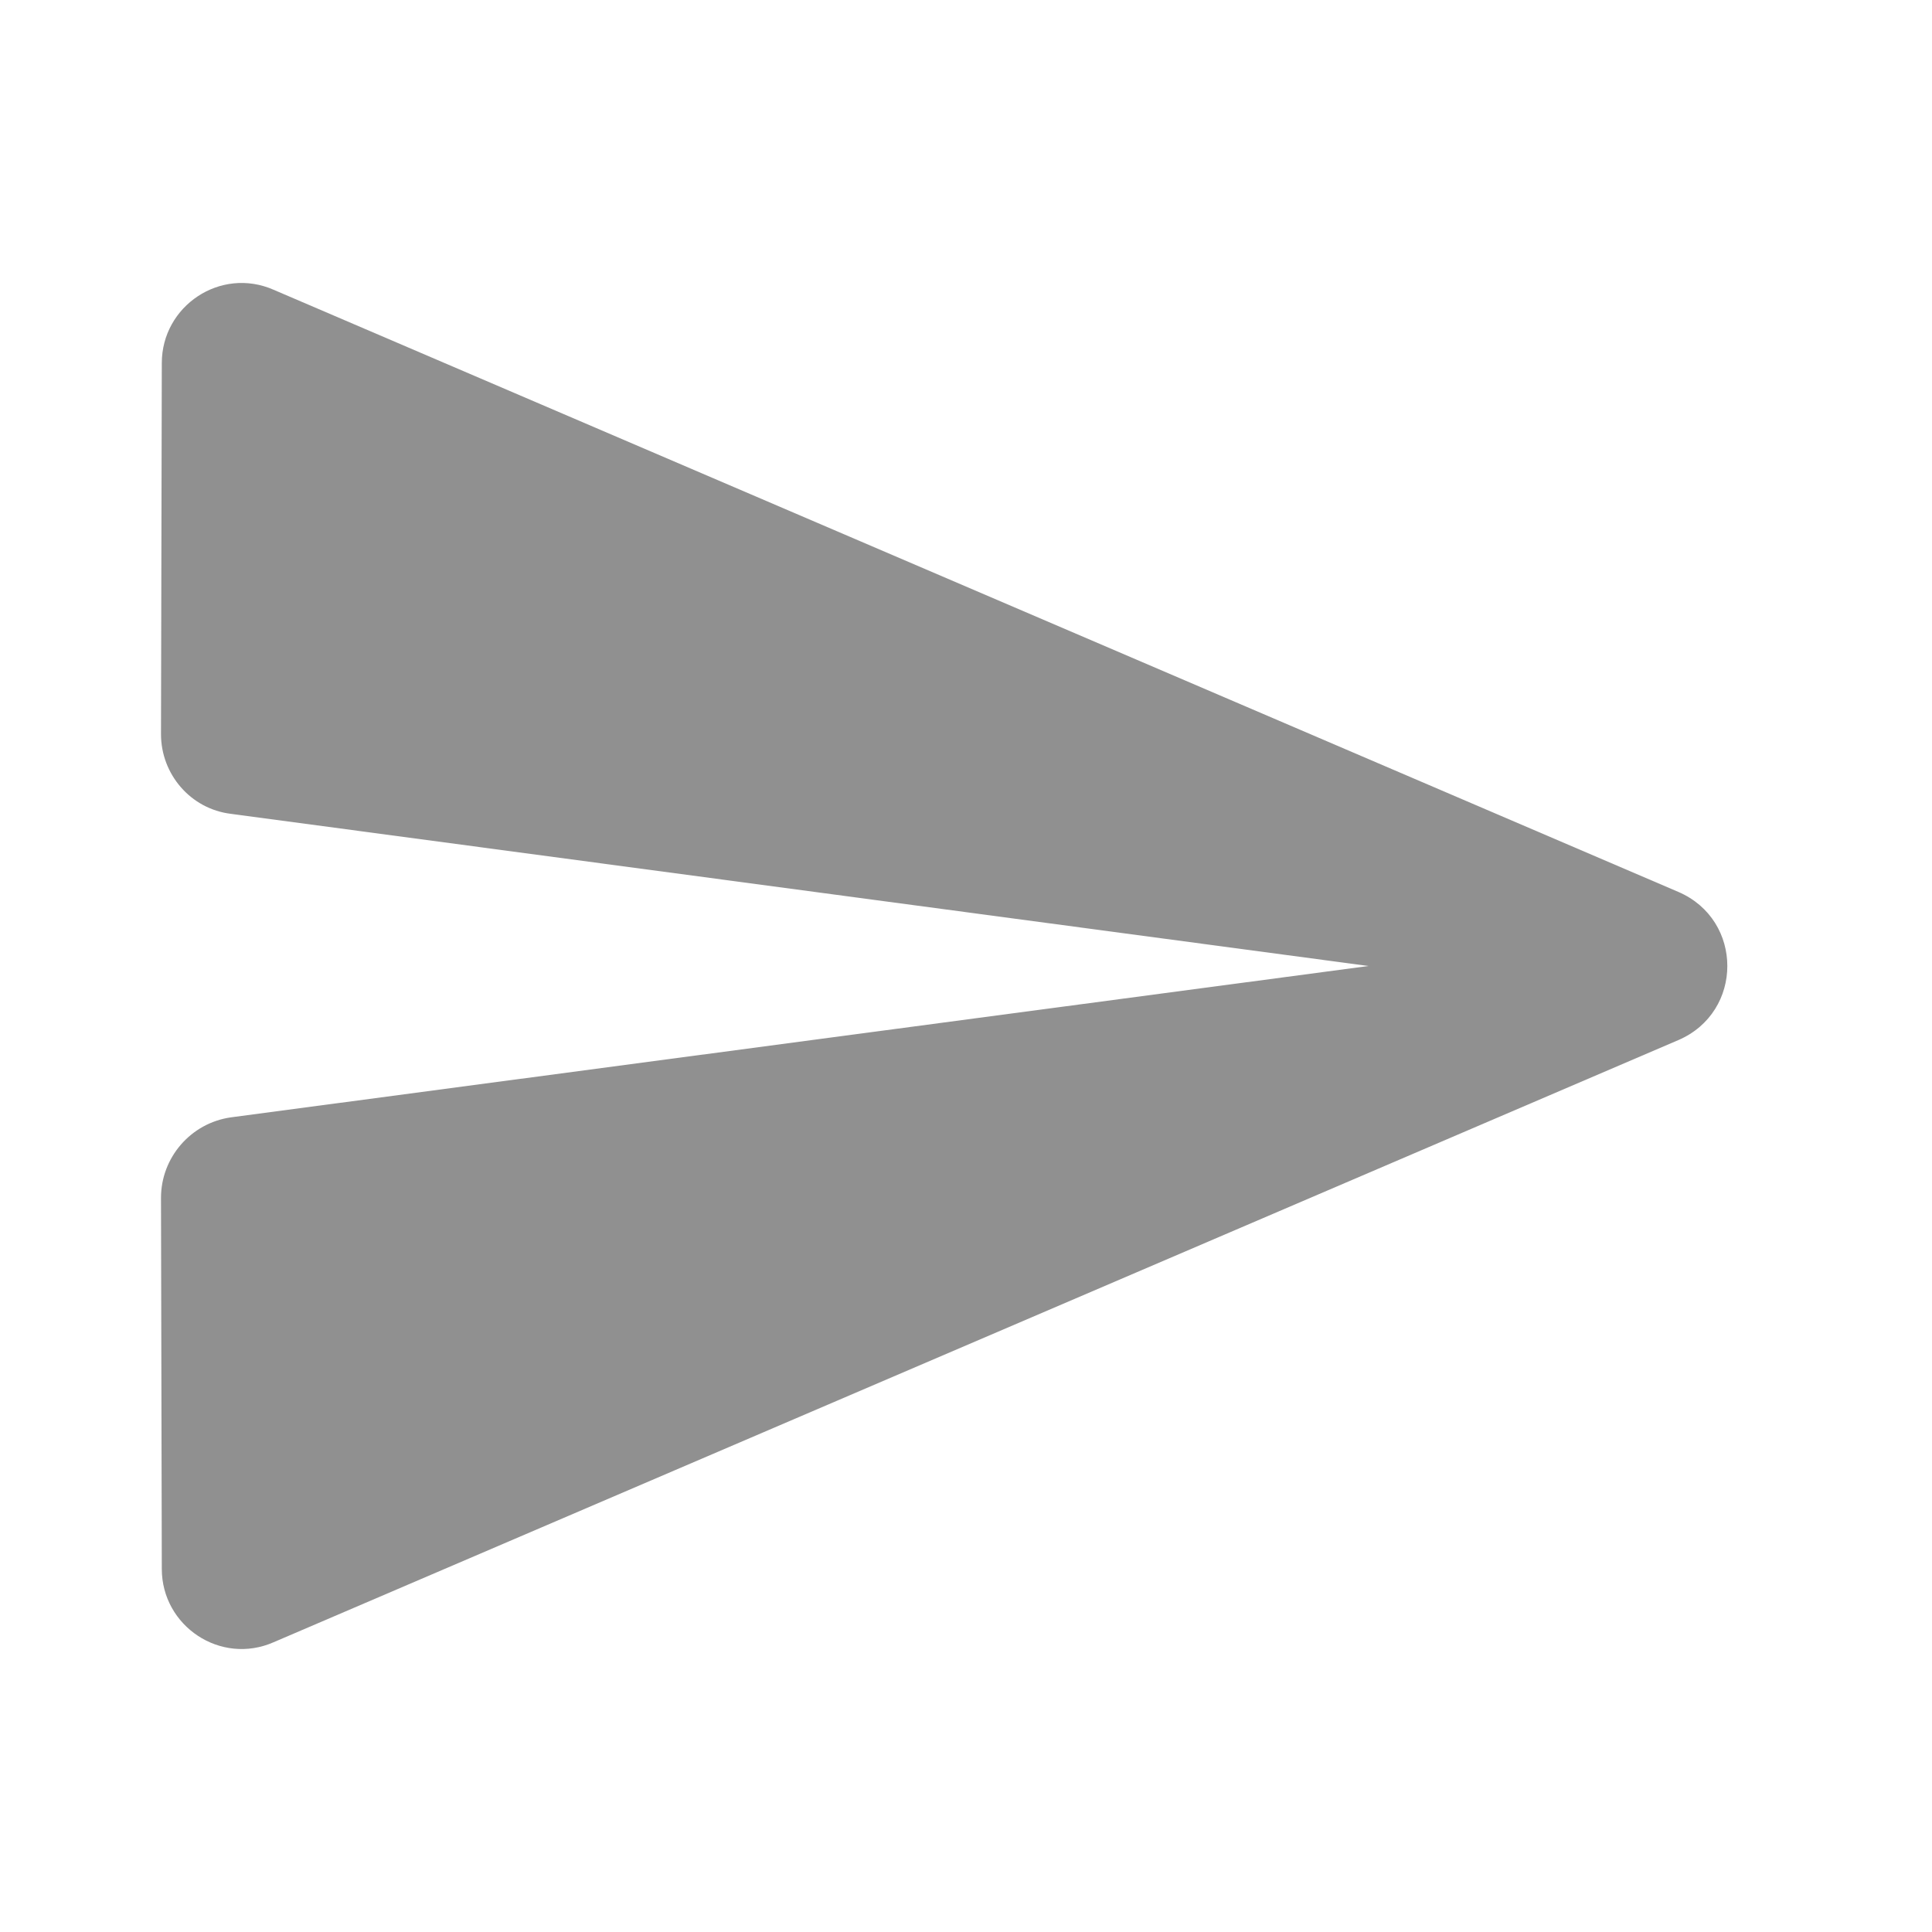
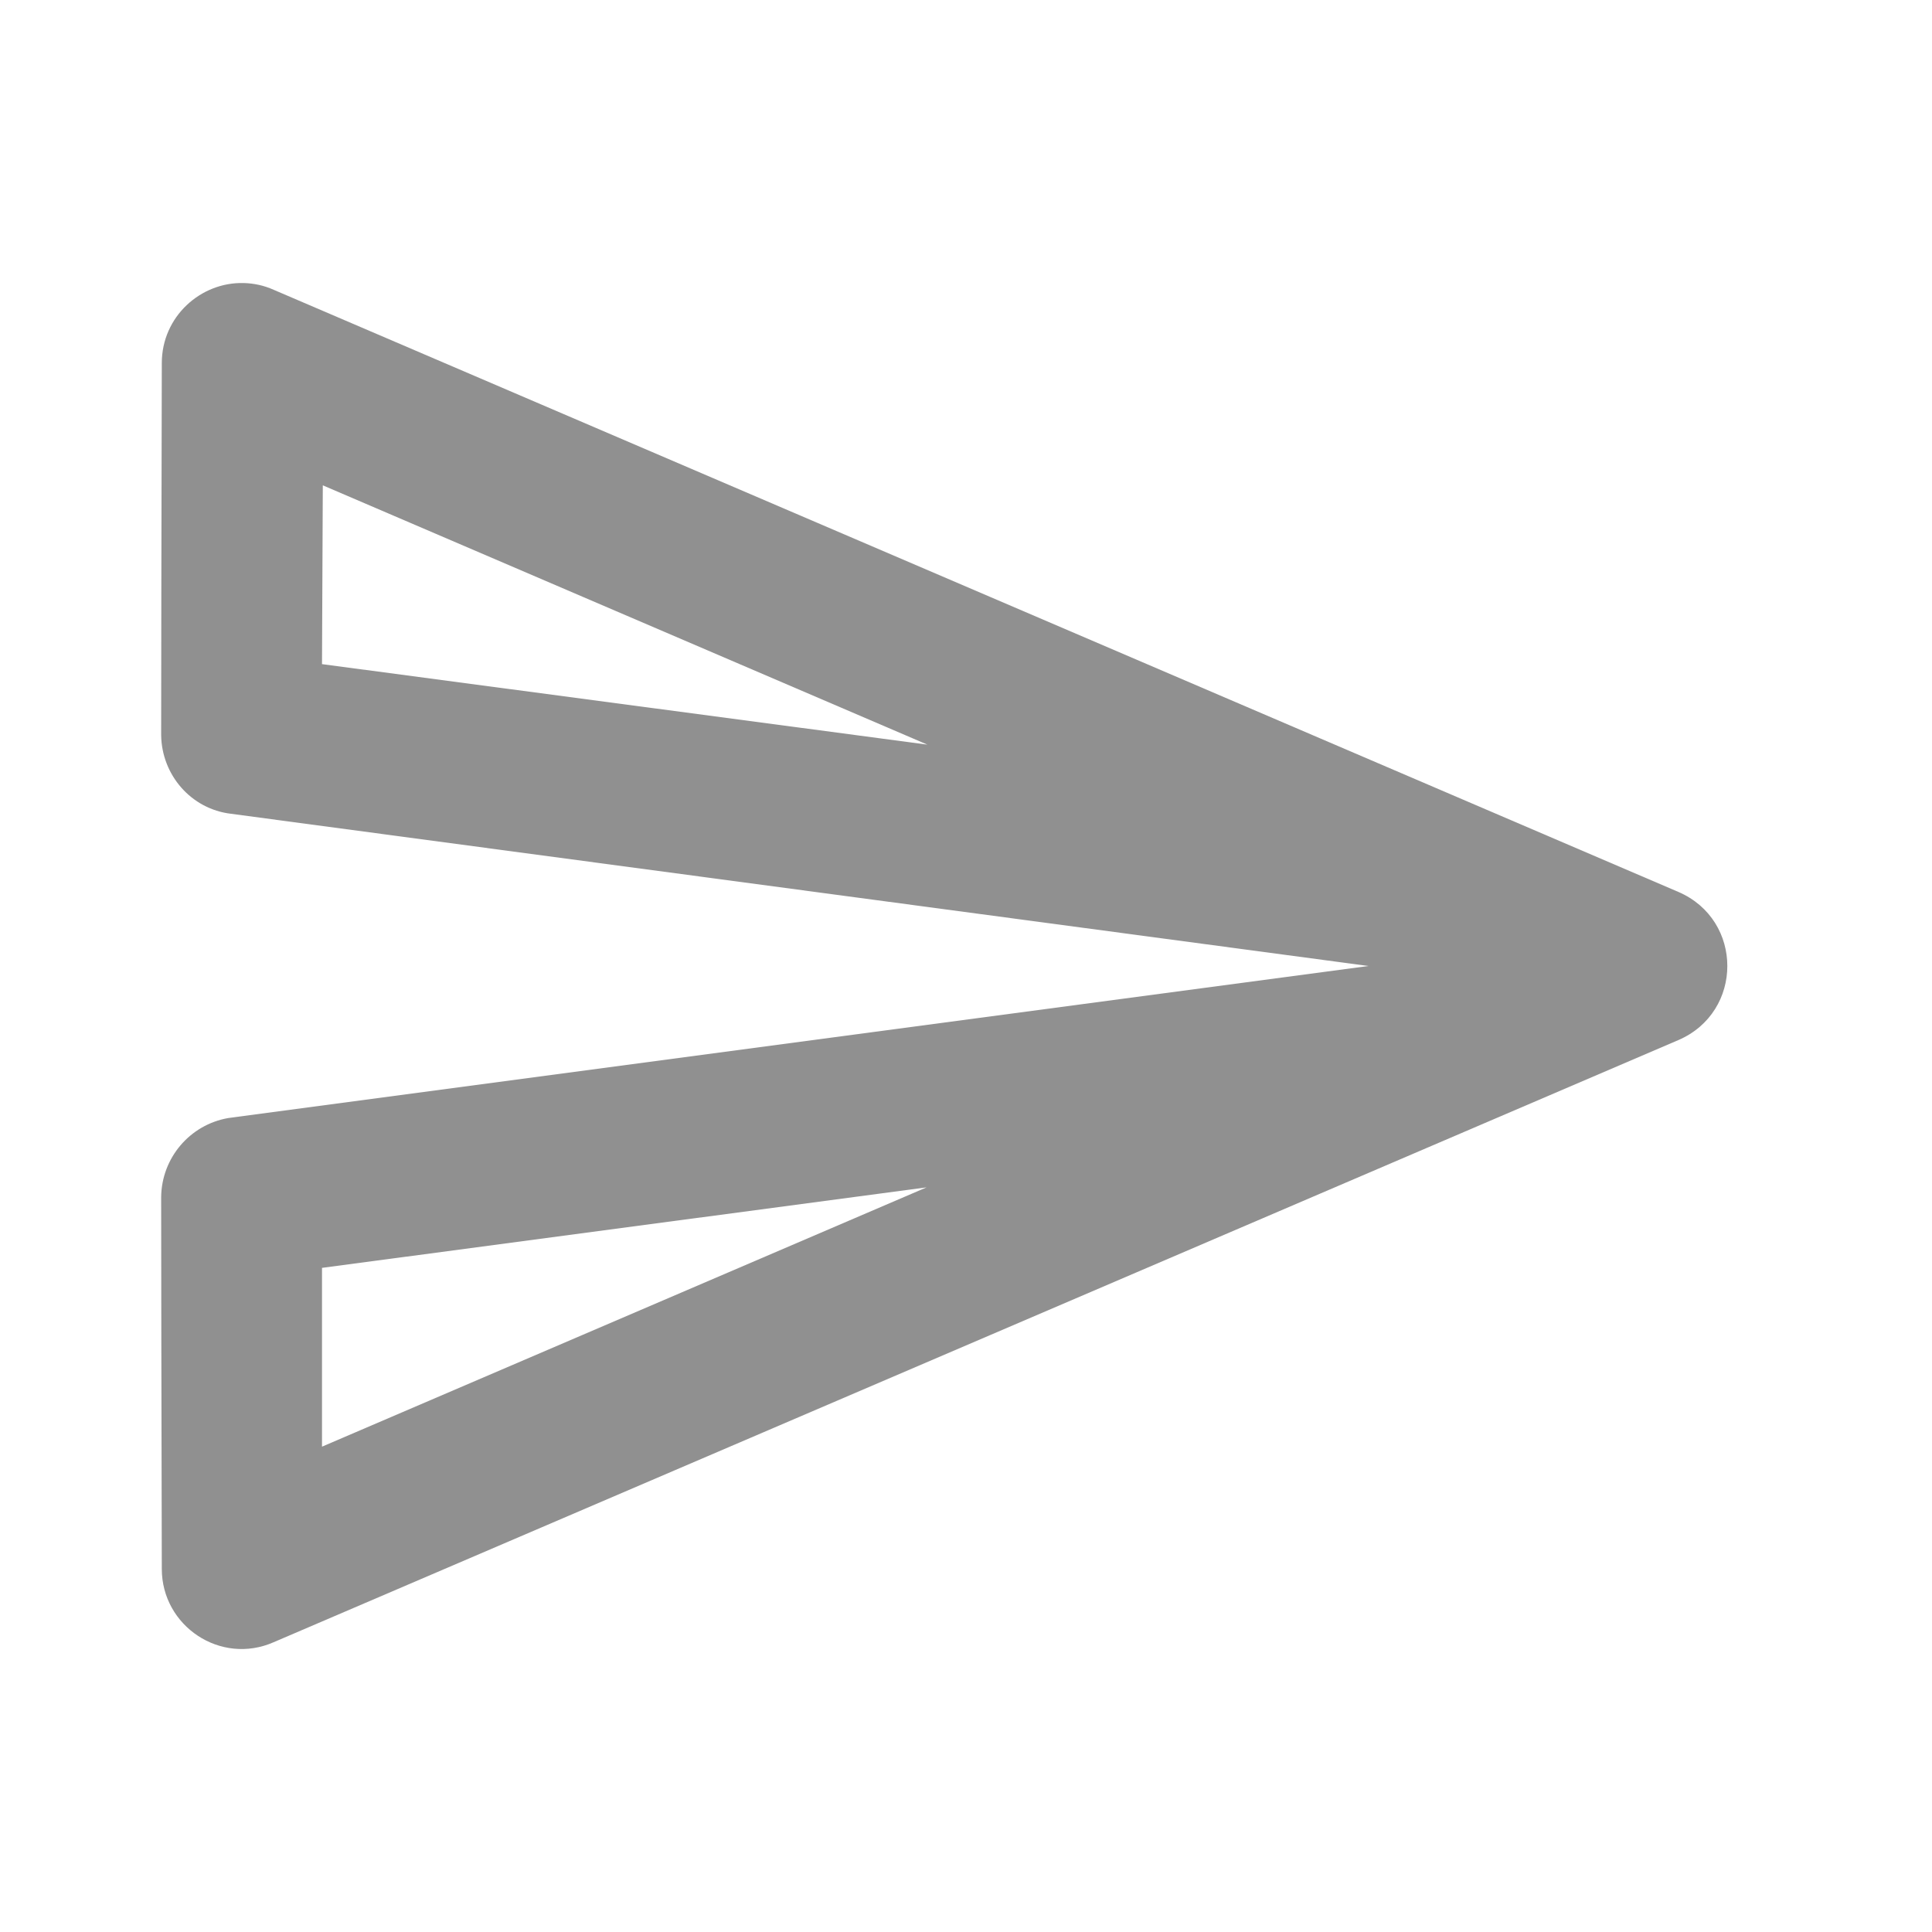
- <svg xmlns="http://www.w3.org/2000/svg" height="24" viewBox="0 0 24 24" width="24" version="1.1" id="svg6">
+ <svg xmlns="http://www.w3.org/2000/svg" height="24px" viewBox="0 0 24 24" width="24px" version="1.1" id="svg6">
  <defs id="defs10" />
-   <path fill="#909090" d="M3.4 20.4l17.45-7.48c.81-.35.81-1.49 0-1.84L3.4 3.6c-.66-.29-1.39.2-1.39.91L2 9.12c0 .5.37.93.87.99L17 12 2.87 13.88c-.5.07-.87.5-.87 1l.01 4.61c0 .71.73 1.2 1.39.91z" id="path4" />
+   <path fill="#909090" id="path4" d="M 3.027 3.516 C 2.493 3.502 2.01 3.933 2.01 4.51 L 2.004 7.42 L 2.002 9.131 C 2.008 9.626 2.373 10.05 2.869 10.109 L 17 12 L 2.834 13.889 C 2.356 13.973 2.008 14.386 2.002 14.869 L 2.004 16.58 L 2.01 19.49 C 2.01 20.2 2.74 20.69 3.4 20.4 L 20.85 12.92 C 21.66 12.57 21.66 11.43 20.85 11.08 L 3.4 3.6 C 3.277 3.545 3.151 3.519 3.027 3.516 z M 4.01 6.029 L 11.52 9.25 L 4 8.25 L 4.01 6.029 z M 11.51 14.75 L 4 17.971 L 4 15.75 L 11.51 14.75 z " />
</svg>
